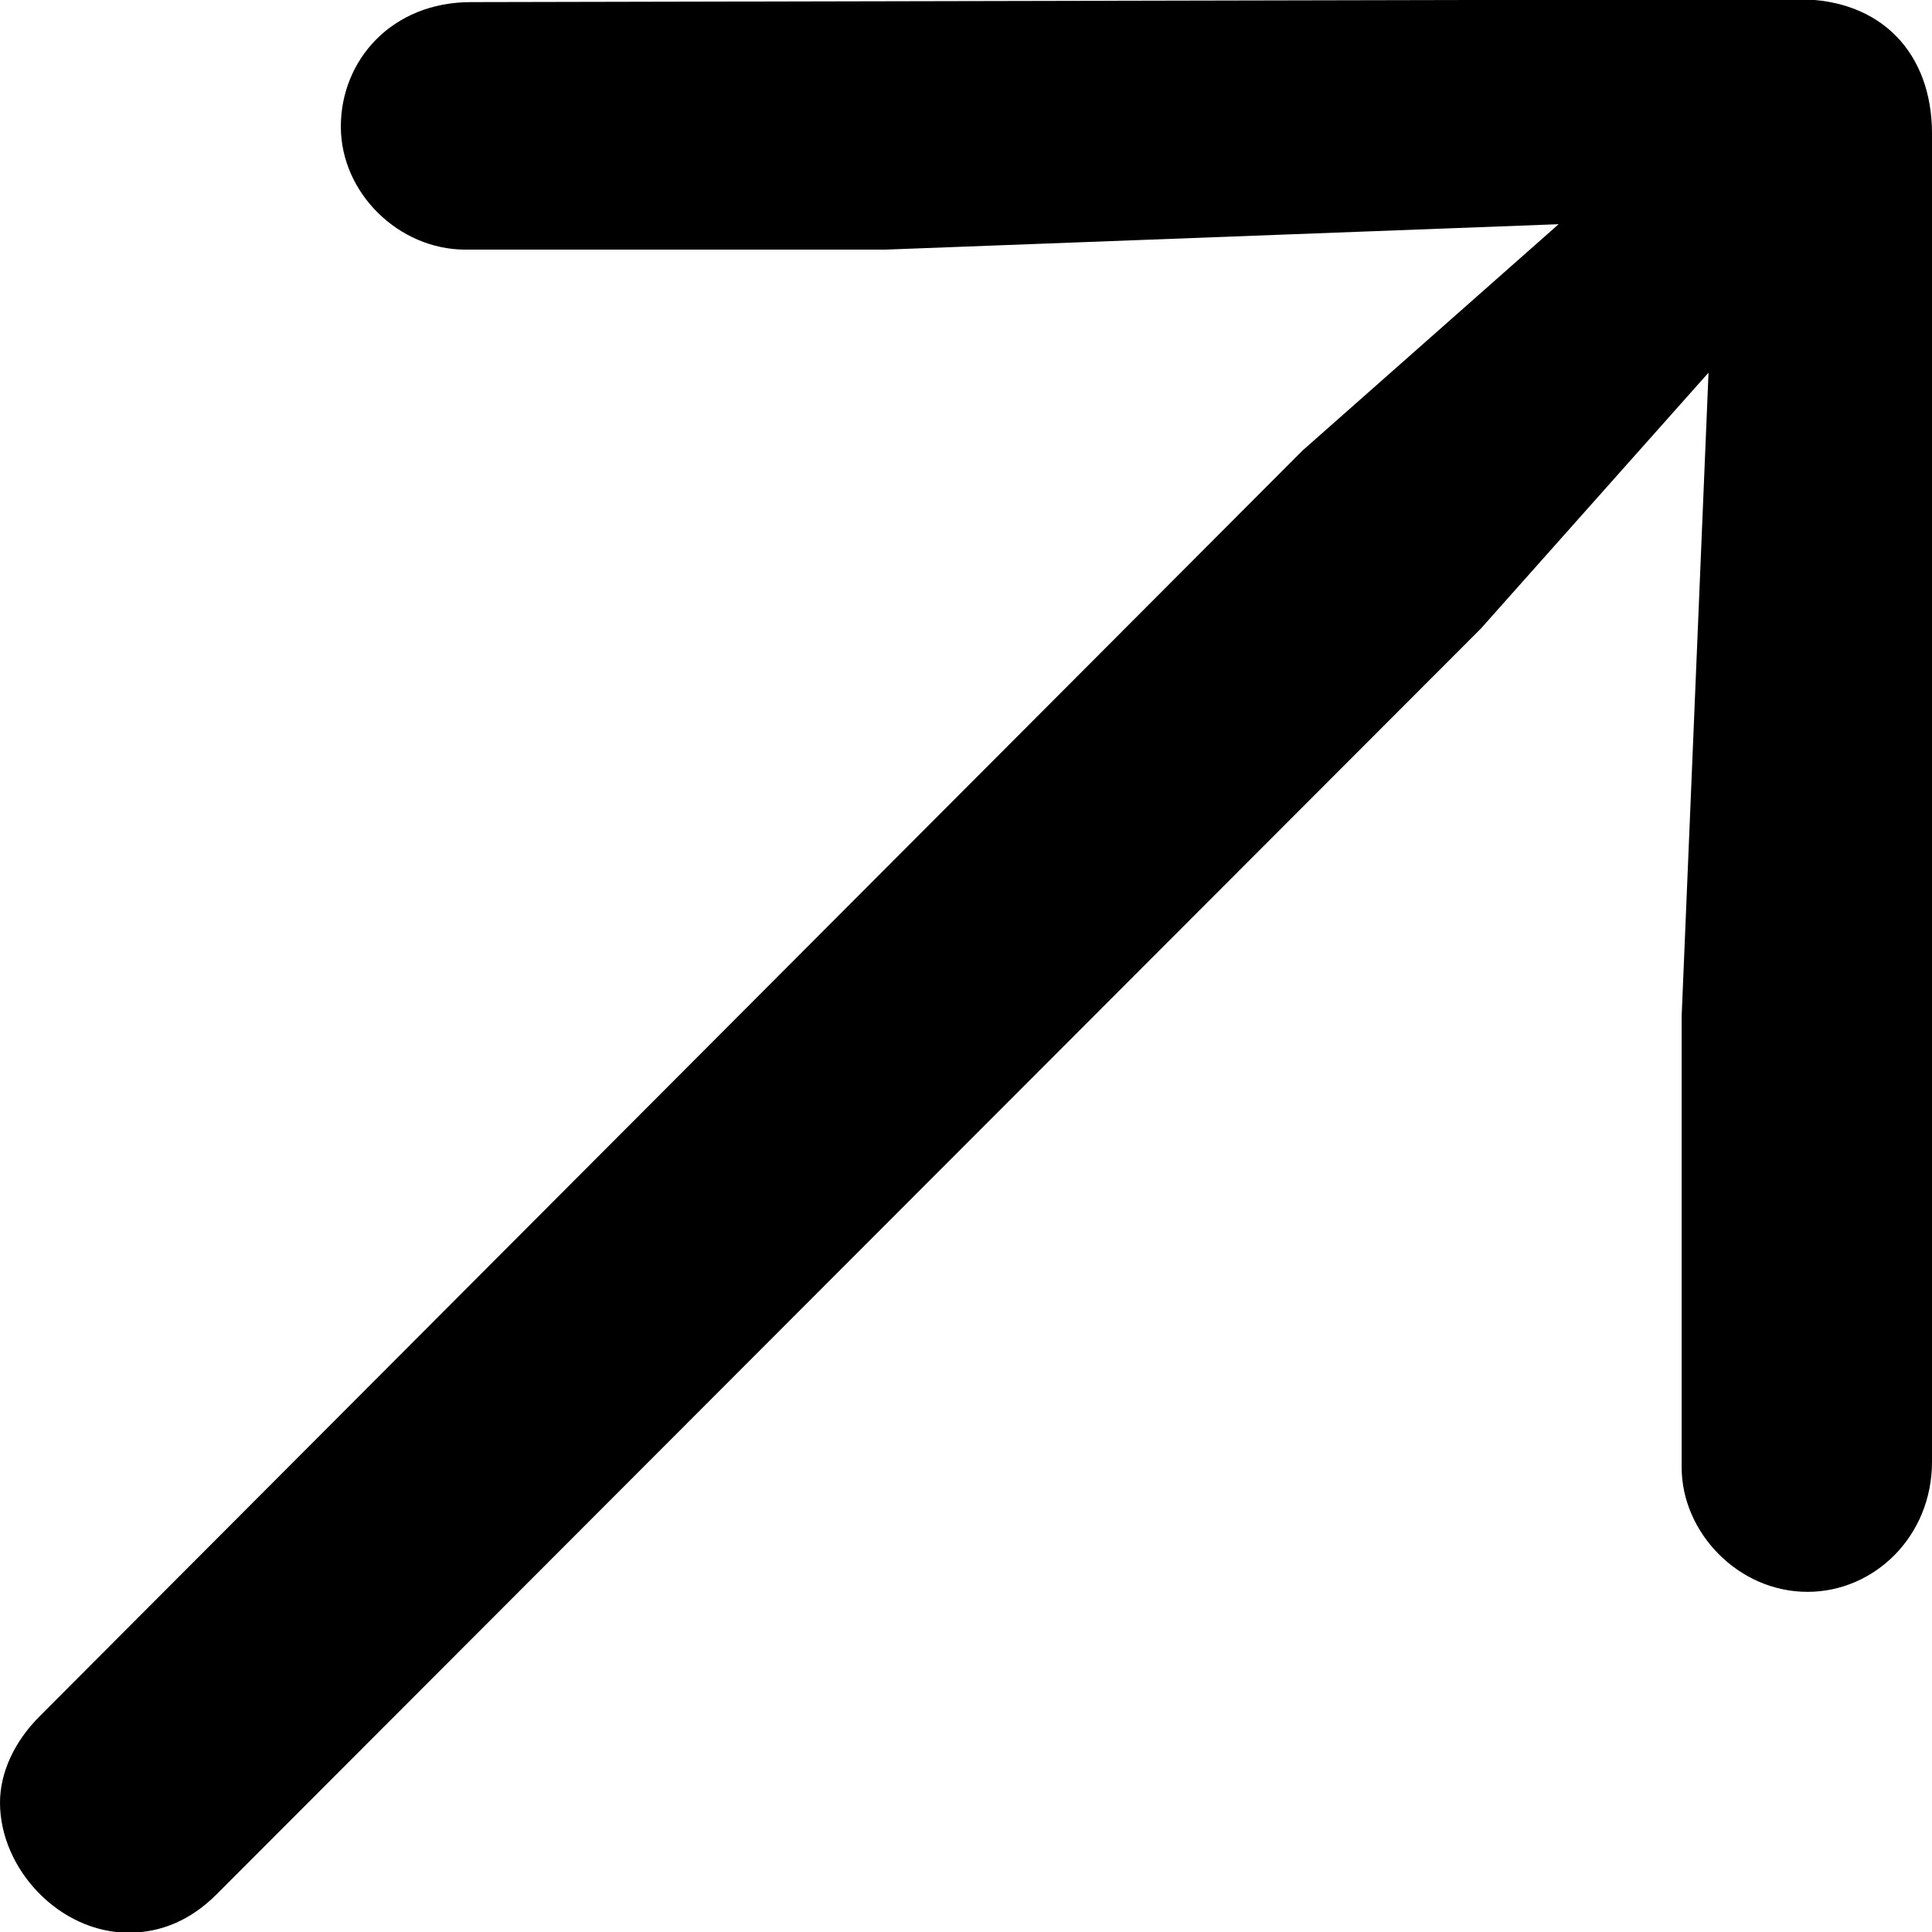
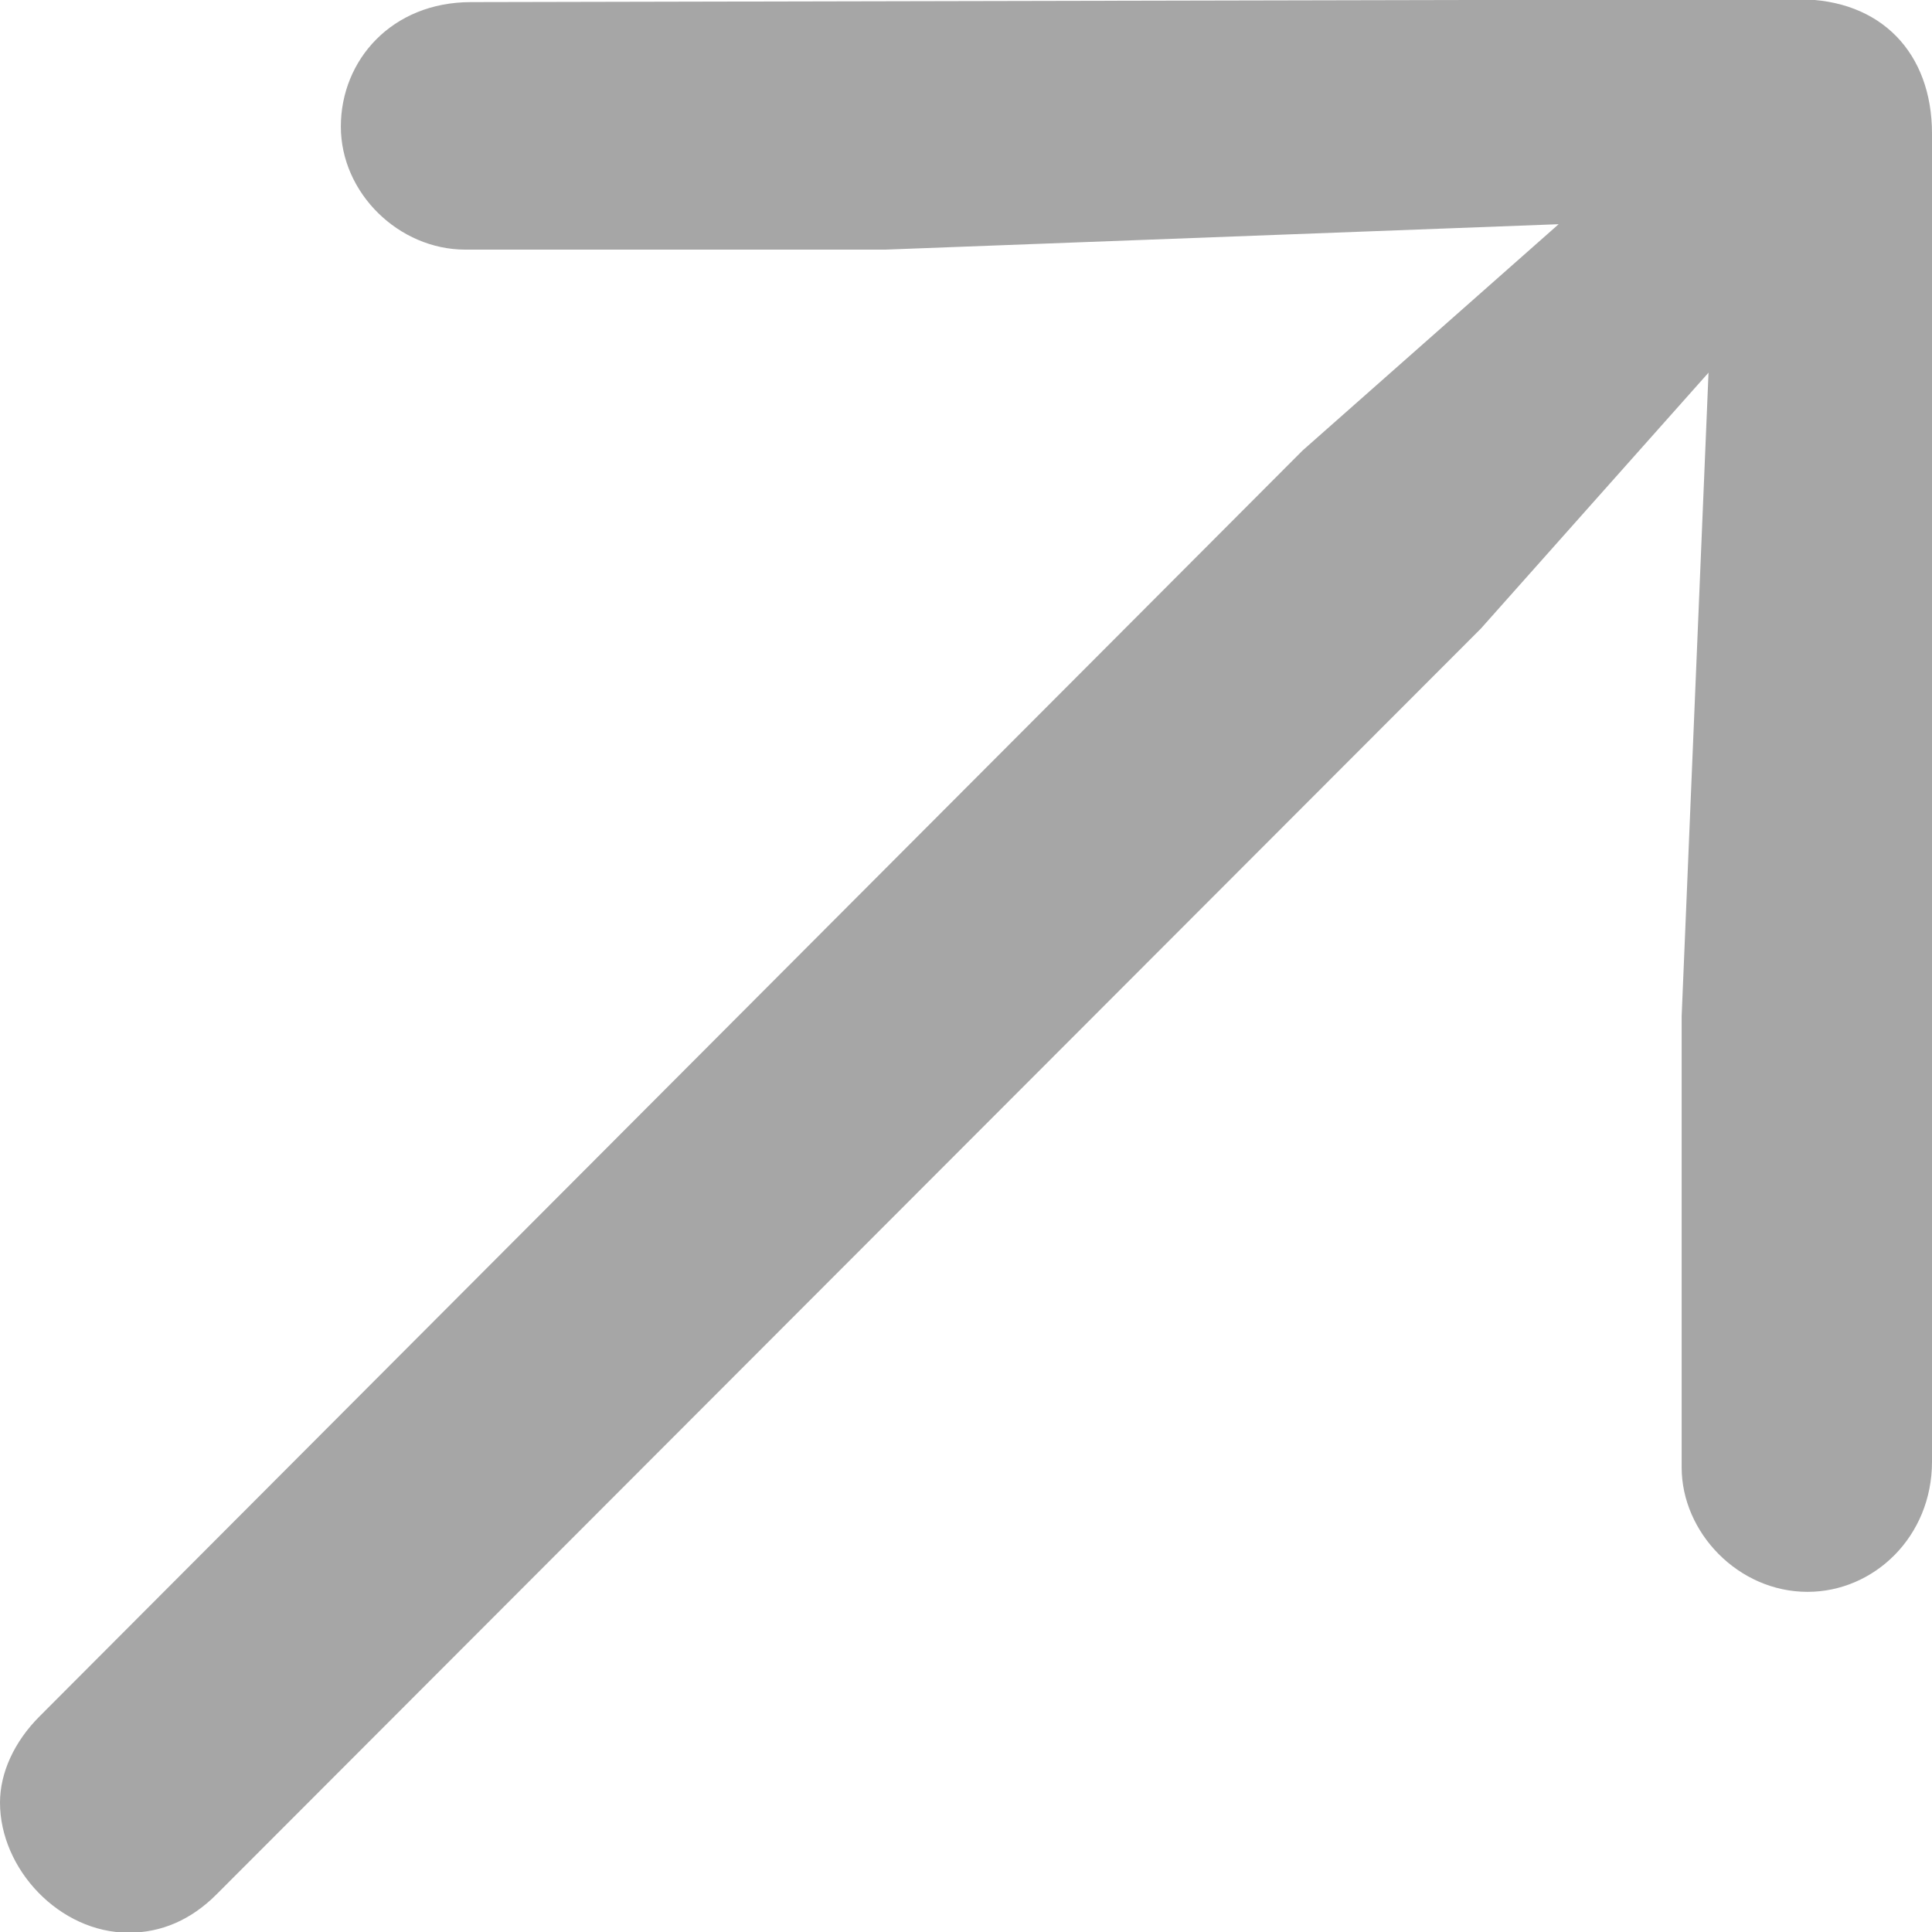
- <svg xmlns="http://www.w3.org/2000/svg" viewBox="0 0 64 64" class="native-upsell__action">
+ <svg xmlns="http://www.w3.org/2000/svg" width="10px" height="10px" fill="#00000059" viewBox="0 0 64 64" class="native-upsell__action">
  <path d="M64 48.422V4.427c0-2.67-1.686-4.45-4.404-4.45L15.601.07c-2.622 0-4.31 1.921-4.31 4.124 0 2.202 1.921 4.075 4.123 4.075H29.33l22.302-.842-8.482 7.496L1.312 56.855C.468 57.698 0 58.73 0 59.713c0 2.202 1.968 4.31 4.264 4.31 1.077 0 2.061-.421 2.904-1.265l41.886-41.933 7.543-8.48-.89 21.318v14.946c0 2.155 1.874 4.123 4.17 4.123 2.202 0 4.123-1.827 4.123-4.31z" />
</svg>
